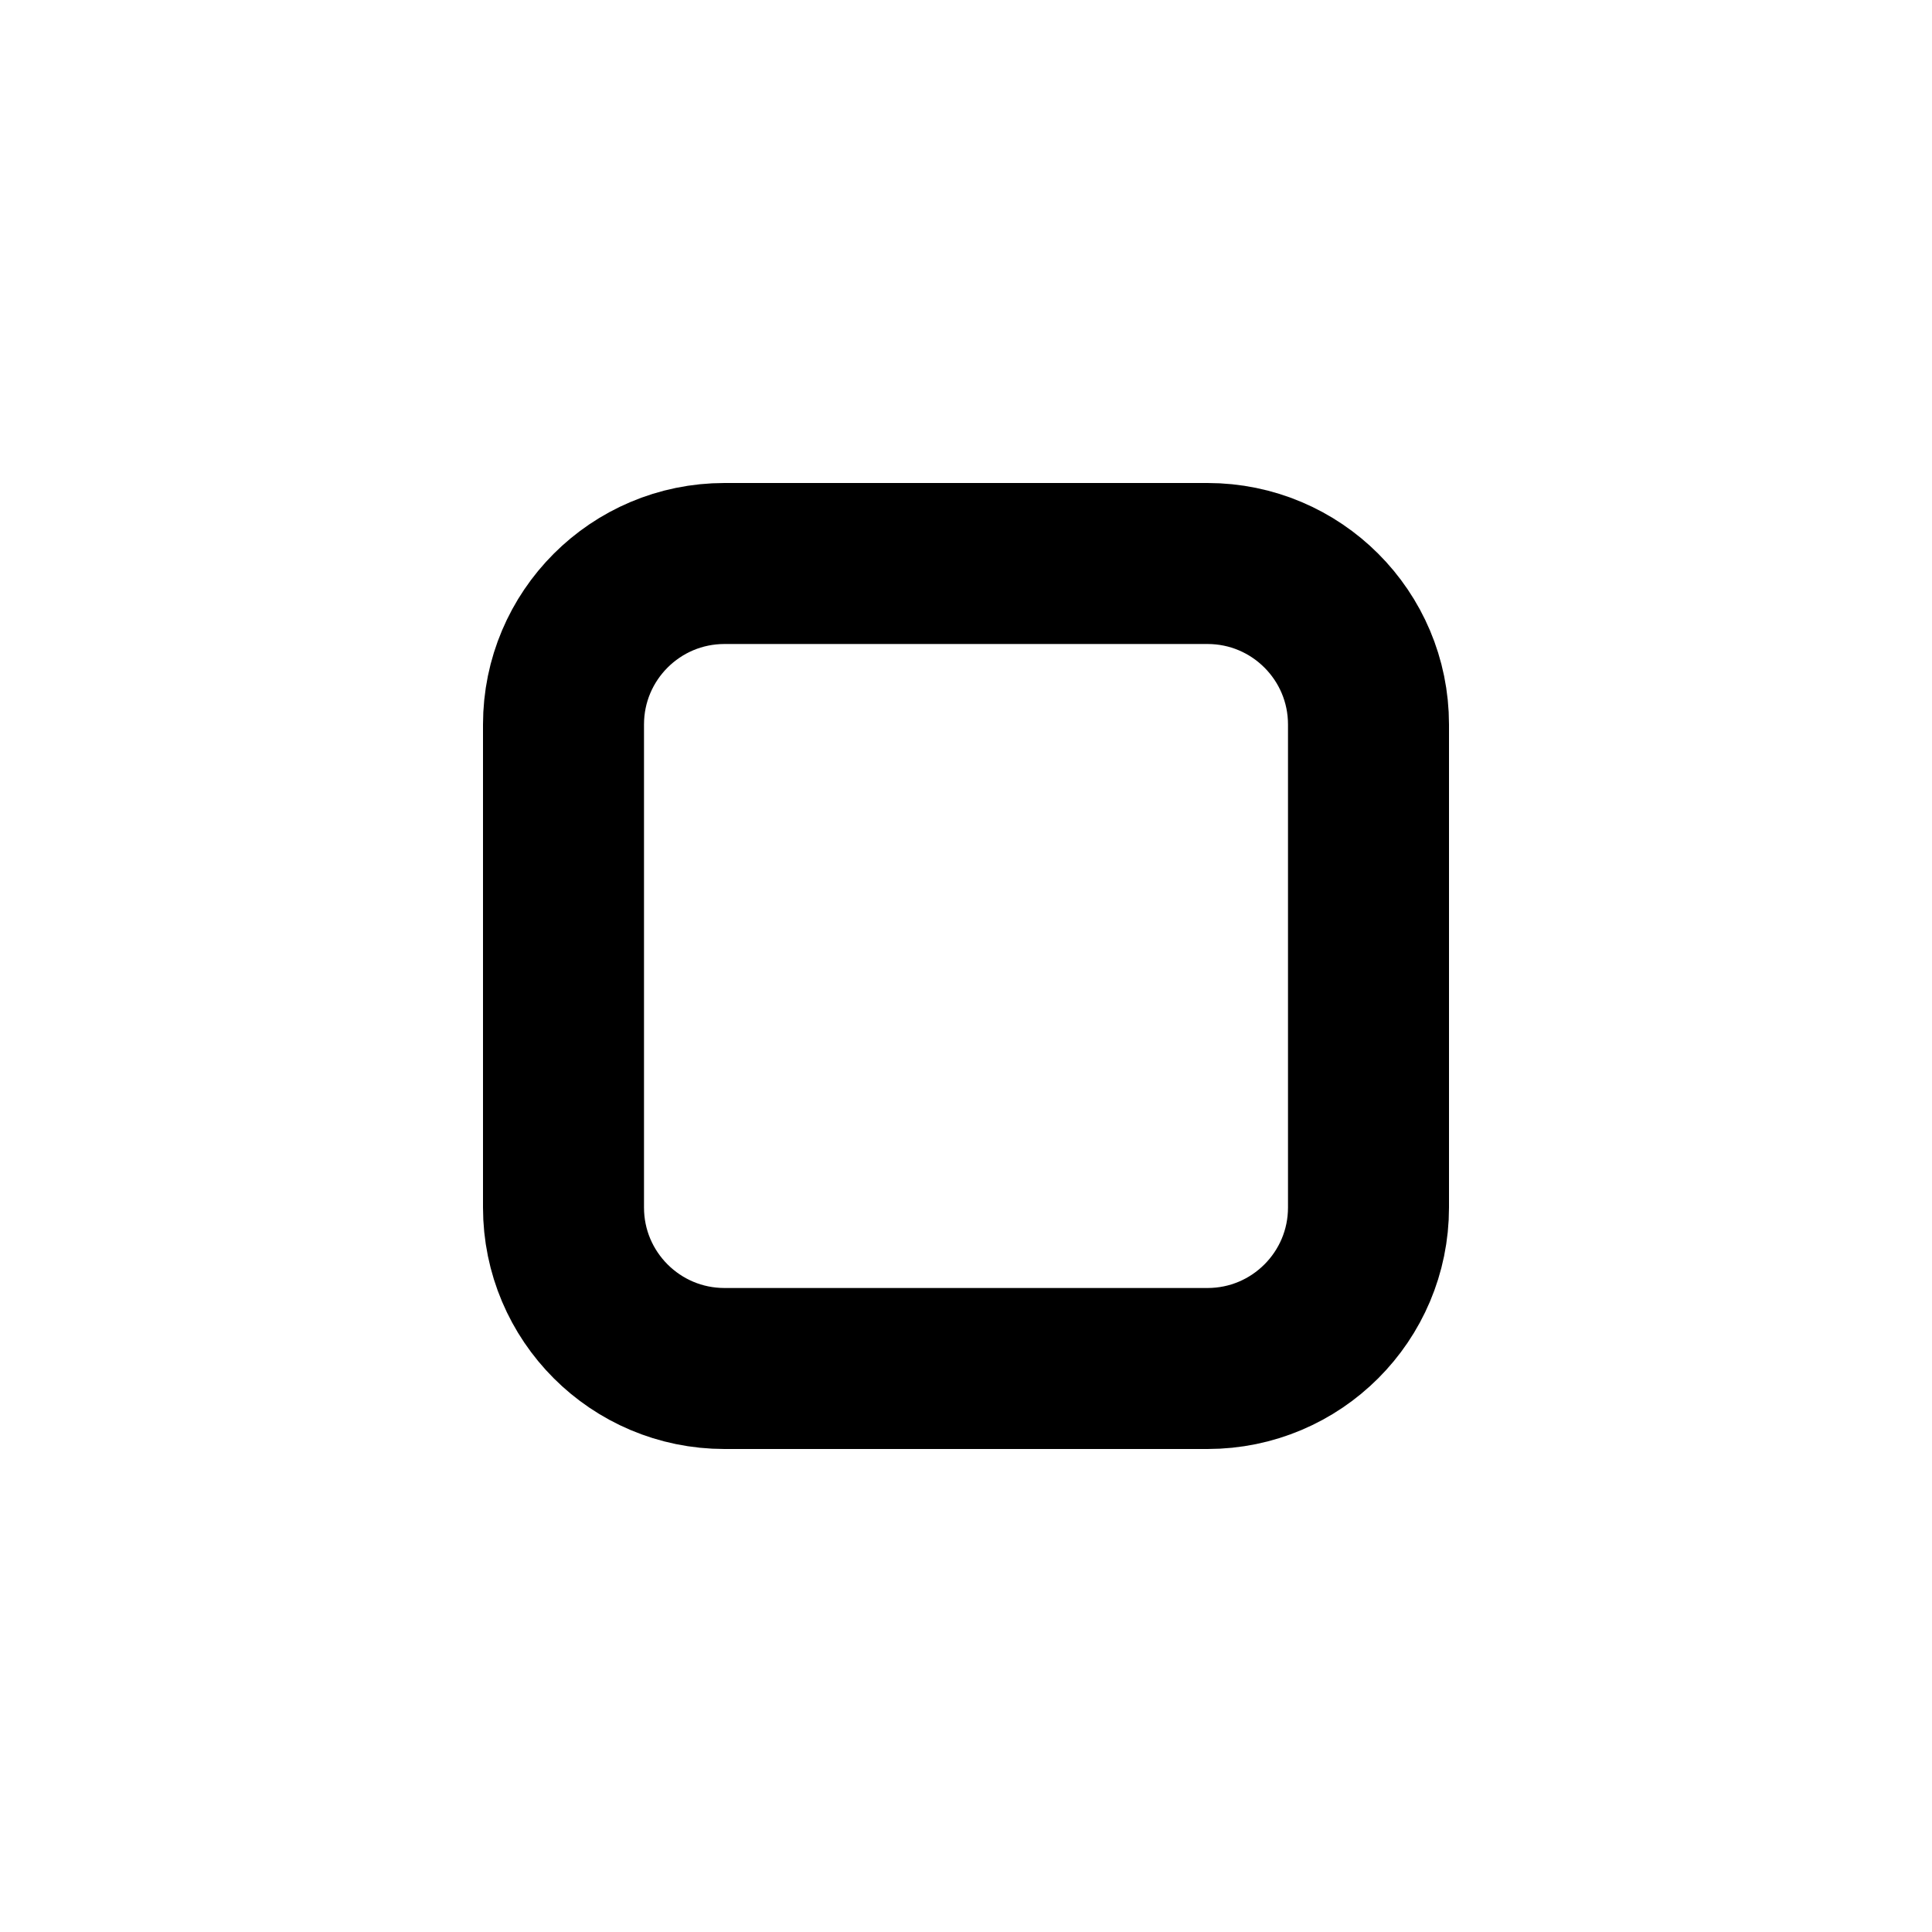
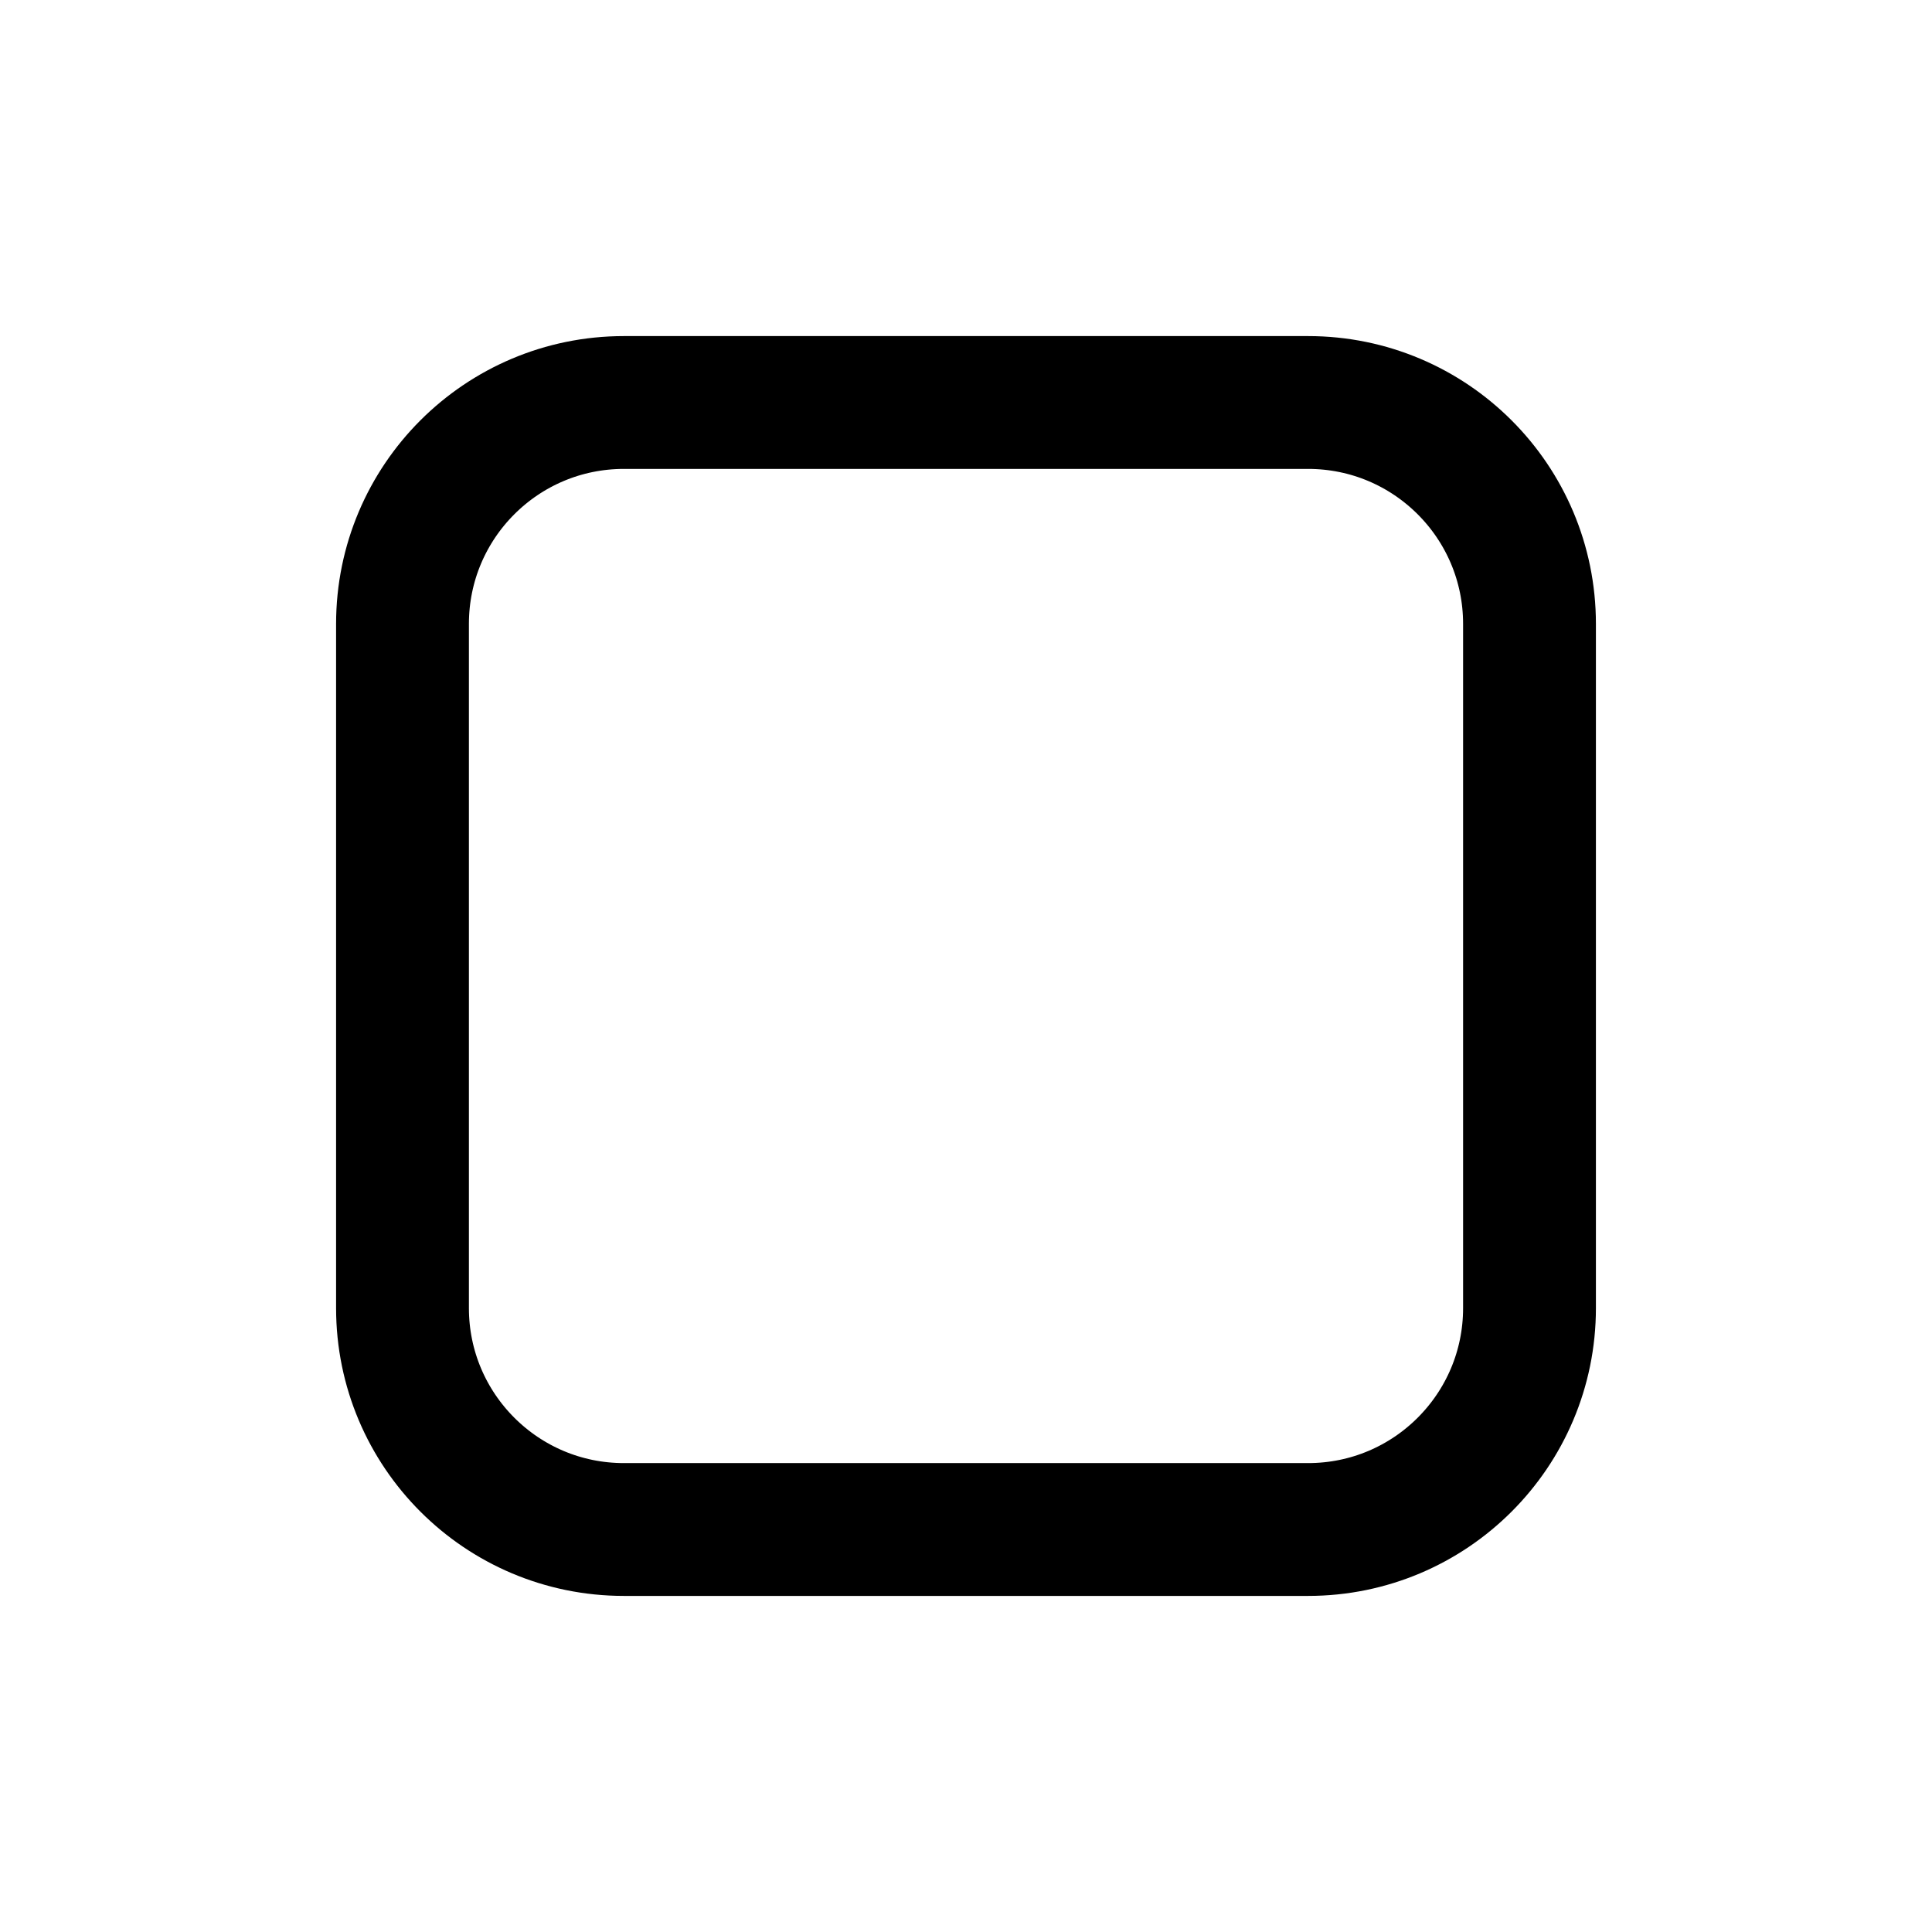
- <svg xmlns="http://www.w3.org/2000/svg" width="32" height="32" viewBox="0 0 24 24" fill="none" stroke="currentColor" stroke-width="2" stroke-linecap="round" stroke-linejoin="round" color="currentColor" role="img" aria-label="Stop icon">
-   <rect x="7" y="7" width="10" height="10" rx="2" />
+ <svg xmlns="http://www.w3.org/2000/svg" width="32" height="32" viewBox="0 0 24 24" fill="none" stroke="currentColor" stroke-width="1.65" stroke-linecap="round" stroke-linejoin="round" role="img" aria-label="Stop">
+   <rect x="5" y="5" width="14" height="14" rx="2.75" />
</svg>
